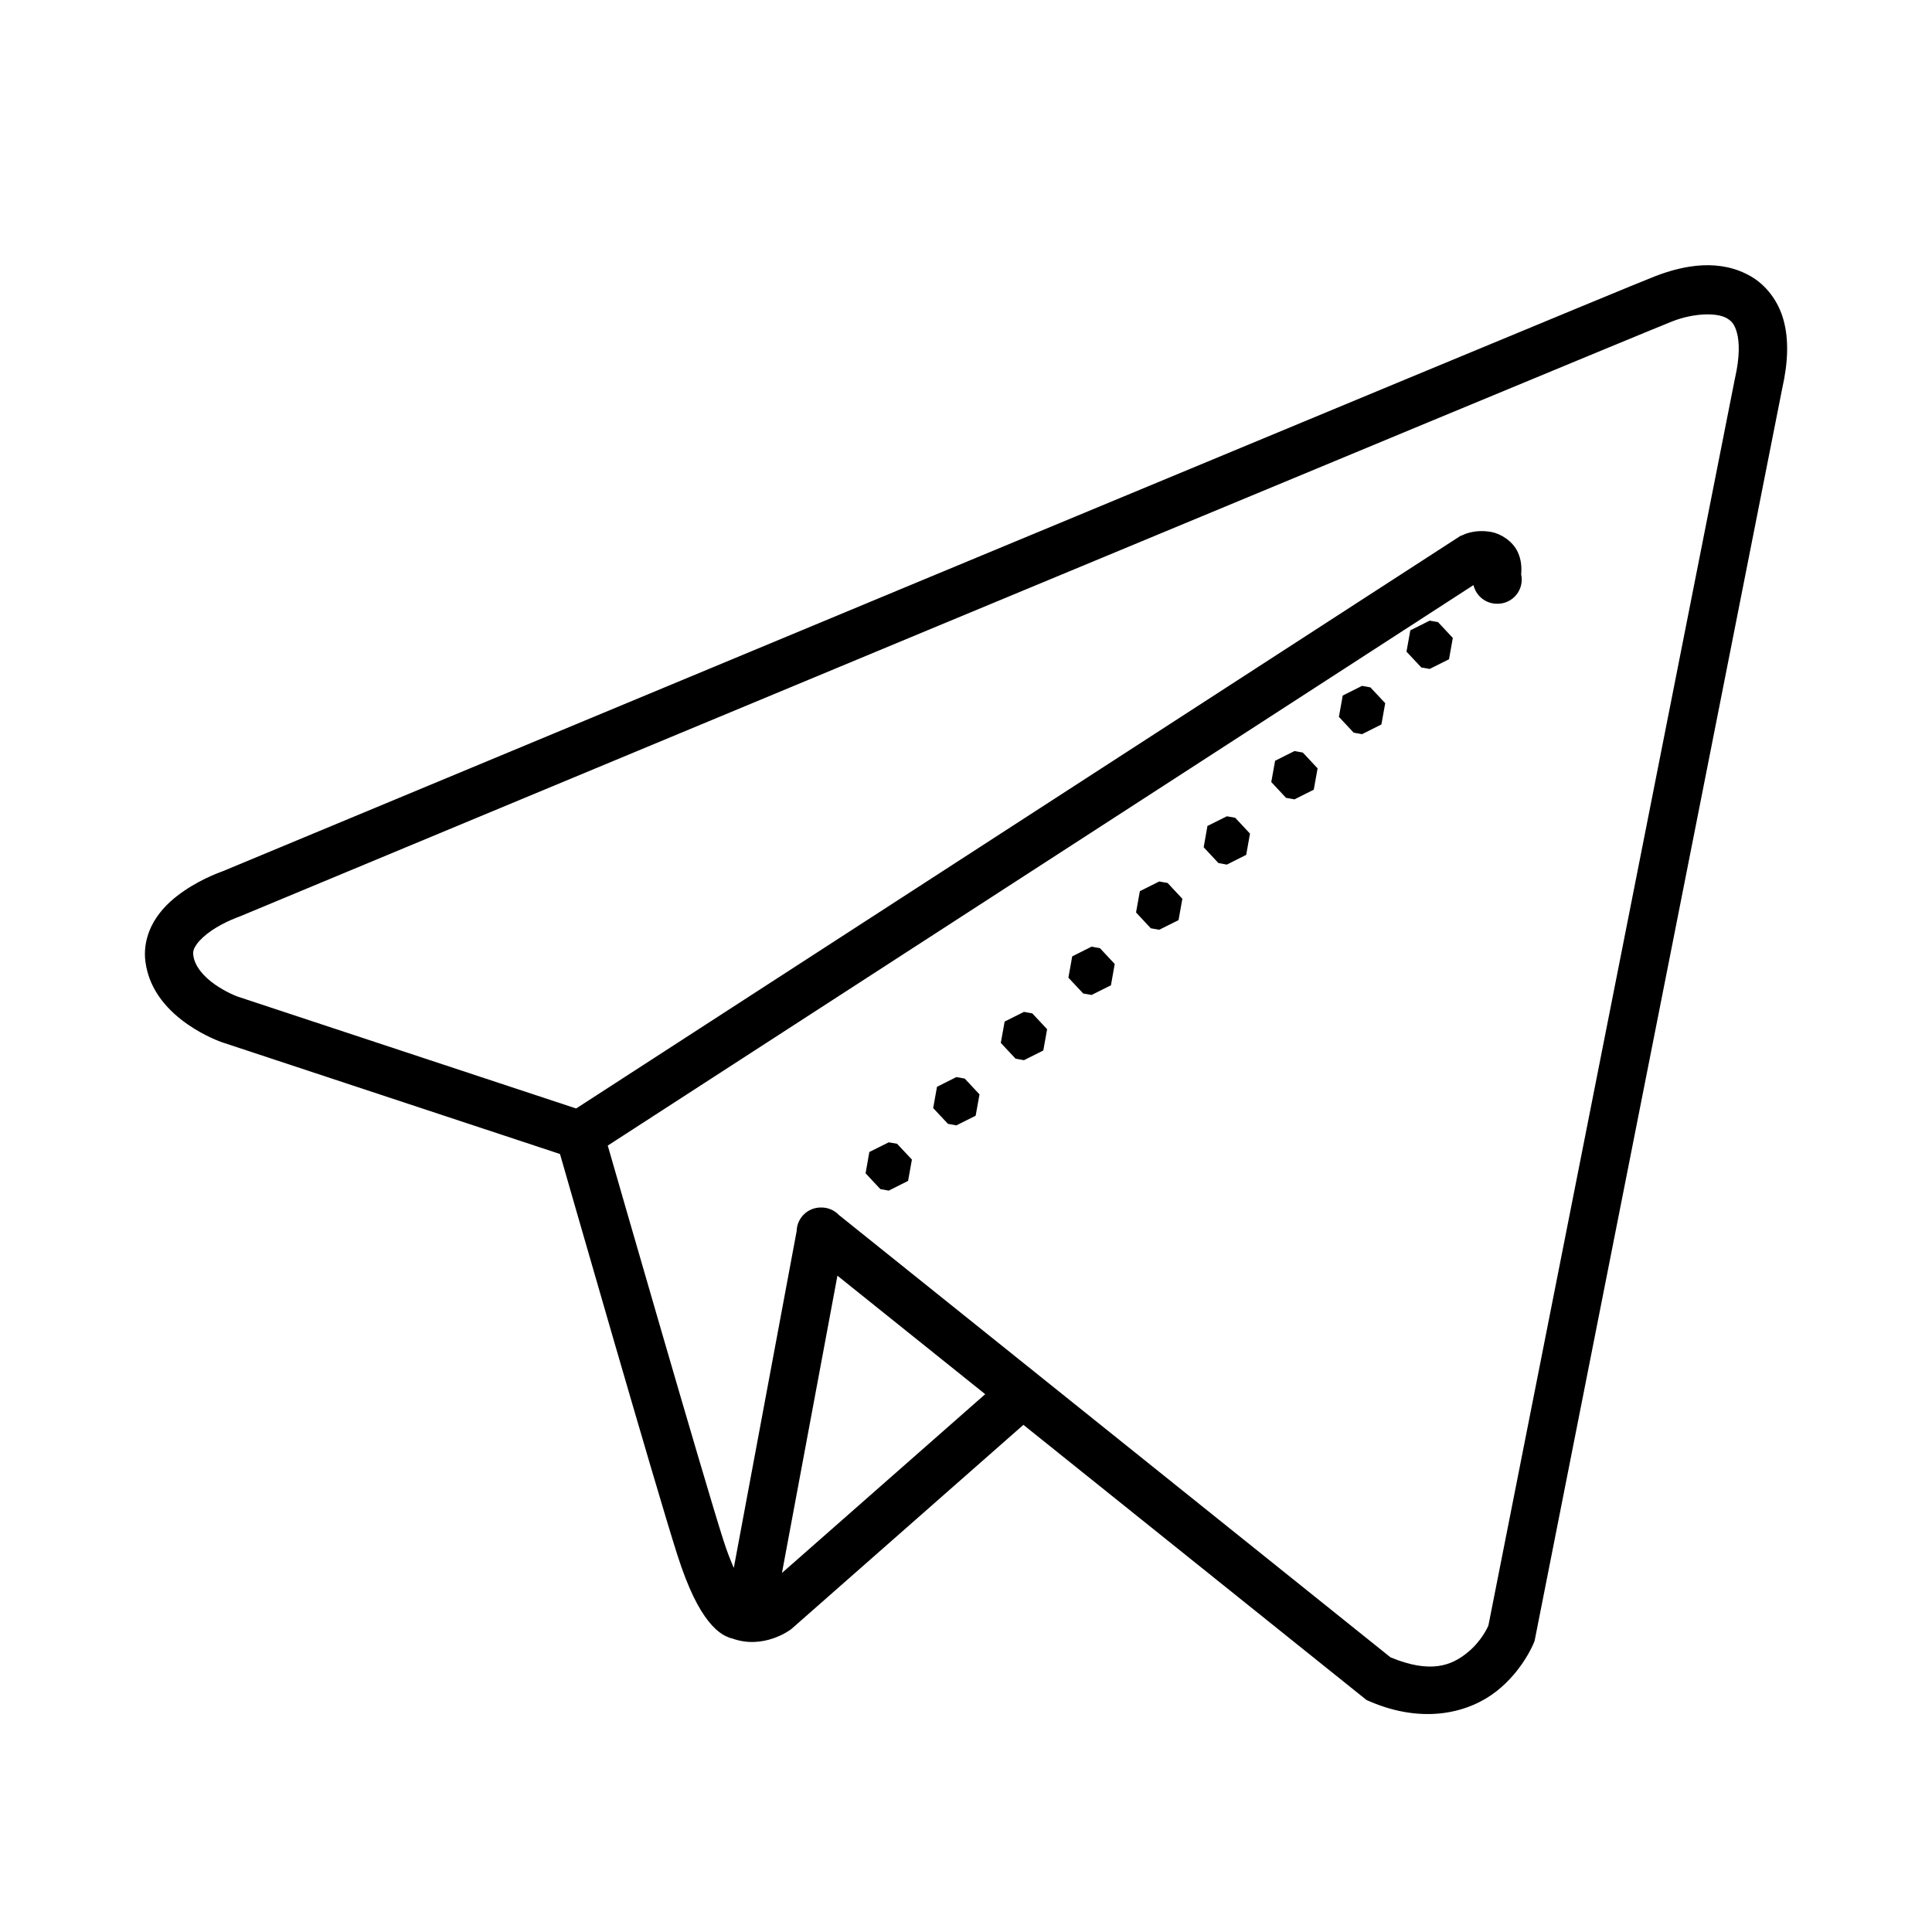
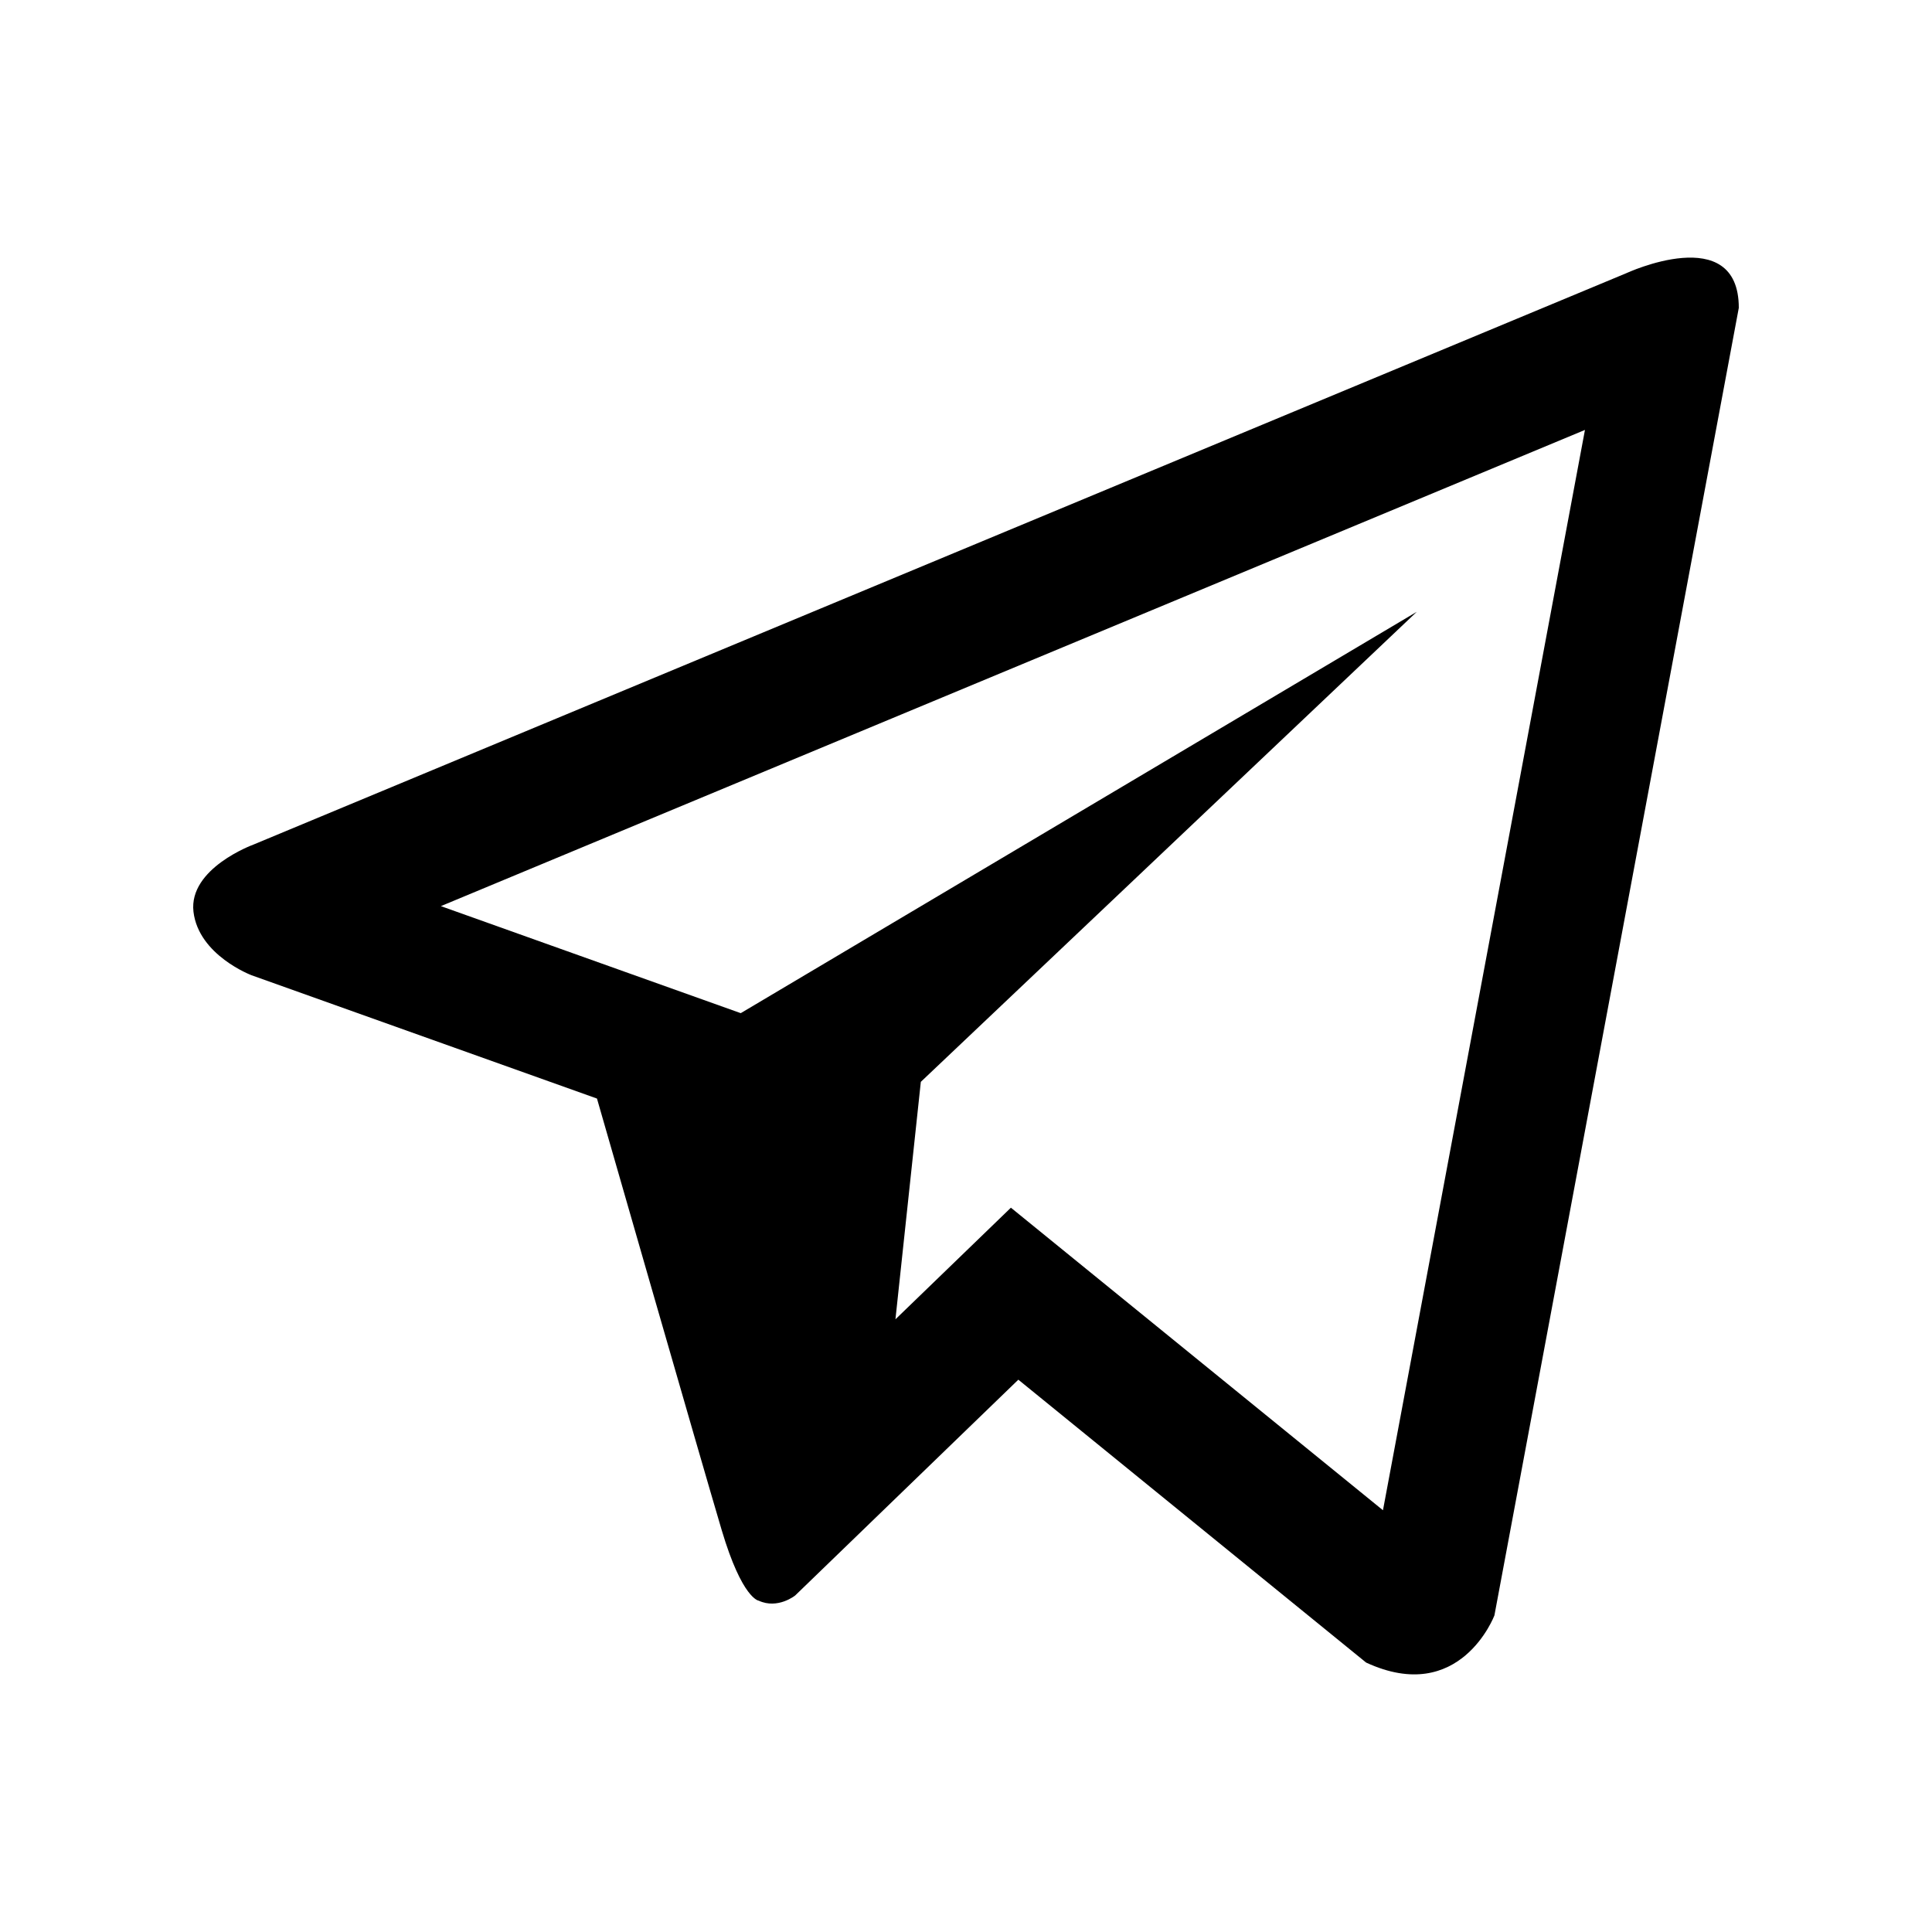
- <svg xmlns="http://www.w3.org/2000/svg" fill="#000" viewBox="0 0 80 80" width="80px" height="80px">
-   <path d="M 70.512 10.986 C 69.833 11.016 69.157 11.197 68.537 11.438 L 68.535 11.438 C 67.931 11.673 64.05 13.281 58.393 15.629 C 52.735 17.977 45.382 21.033 38.092 24.064 C 23.511 30.128 9.184 36.092 9.184 36.092 L 9.248 36.068 C 9.248 36.068 8.449 36.33 7.648 36.871 C 7.248 37.141 6.828 37.487 6.496 37.967 C 6.164 38.447 5.93 39.104 6.02 39.809 C 6.181 41.08 7.048 41.912 7.764 42.412 C 8.479 42.912 9.166 43.148 9.166 43.148 L 9.174 43.152 L 23.188 47.785 C 23.418 48.588 27.164 61.631 28.047 64.385 C 28.509 65.827 28.936 66.627 29.336 67.131 C 29.536 67.383 29.733 67.562 29.932 67.684 C 30.017 67.736 30.101 67.772 30.184 67.803 C 30.197 67.808 30.211 67.818 30.225 67.822 C 30.253 67.832 30.268 67.832 30.303 67.84 C 31.623 68.328 32.738 67.477 32.738 67.477 L 32.77 67.453 L 42.377 59 L 56.586 70.395 L 56.711 70.449 C 58.991 71.431 60.876 70.892 61.971 70.027 C 63.066 69.163 63.51 68.031 63.51 68.031 L 63.545 67.943 L 73.795 16.098 C 74.046 14.989 74.071 14.058 73.854 13.258 C 73.636 12.458 73.129 11.808 72.5 11.443 C 71.871 11.079 71.19 10.957 70.512 10.986 z M 70.566 13.021 C 70.964 13.004 71.3 13.059 71.498 13.174 C 71.696 13.289 71.825 13.42 71.924 13.783 C 72.023 14.146 72.047 14.759 71.844 15.654 L 71.84 15.668 L 61.631 67.312 C 61.616 67.347 61.353 67.966 60.73 68.457 C 60.103 68.953 59.249 69.319 57.578 68.627 L 34.738 50.311 A 1 1 0 0 0 34 50 A 1 1 0 0 0 32.988 50.975 L 30.385 64.924 C 30.252 64.617 30.108 64.258 29.953 63.773 C 29.147 61.26 25.523 48.675 25.166 47.436 L 61.014 24.227 A 1 1 0 0 0 62 25 A 1 1 0 0 0 62.988 23.783 C 63.015 23.477 62.989 23.176 62.855 22.877 C 62.64 22.394 62.129 22.1 61.766 22.031 C 61.039 21.894 60.566 22.158 60.566 22.158 L 60.467 22.195 L 23.857 45.9 L 9.826 41.262 L 9.822 41.26 C 9.819 41.258 9.378 41.099 8.908 40.771 C 8.437 40.442 8.062 40.015 8.004 39.557 C 7.984 39.396 8.014 39.288 8.141 39.105 C 8.267 38.923 8.501 38.707 8.768 38.527 C 9.3 38.167 9.889 37.963 9.889 37.963 L 9.92 37.951 L 9.953 37.938 C 9.953 37.938 24.279 31.973 38.859 25.91 C 46.149 22.879 53.504 19.824 59.16 17.477 C 64.817 15.129 68.856 13.459 69.262 13.301 C 69.708 13.128 70.168 13.039 70.566 13.021 z M 59.199 25.699 L 58.398 26.102 L 58.24 26.984 L 58.854 27.639 L 59.199 27.699 L 60 27.299 L 60.158 26.416 L 59.547 25.762 L 59.199 25.699 z M 56.4 28.4 L 55.6 28.801 L 55.441 29.684 L 56.053 30.338 L 56.4 30.4 L 57.201 29.998 L 57.359 29.117 L 56.746 28.463 L 56.4 28.4 z M 53.6 31.1 L 52.799 31.502 L 52.641 32.383 L 53.252 33.037 L 53.6 33.1 L 54.4 32.699 L 54.559 31.816 L 53.947 31.162 L 53.6 31.1 z M 50.801 33.801 L 49.998 34.201 L 49.842 35.084 L 50.453 35.738 L 50.801 35.801 L 51.602 35.398 L 51.76 34.518 L 51.146 33.861 L 50.801 33.801 z M 48 36.5 L 47.199 36.902 L 47.041 37.783 L 47.652 38.438 L 48 38.5 L 48.801 38.1 L 48.959 37.217 L 48.348 36.562 L 48 36.5 z M 45.199 39.199 L 44.398 39.602 L 44.24 40.484 L 44.854 41.139 L 45.199 41.199 L 46.002 40.799 L 46.158 39.916 L 45.547 39.262 L 45.199 39.199 z M 42.4 41.9 L 41.6 42.301 L 41.441 43.184 L 42.053 43.838 L 42.4 43.9 L 43.201 43.498 L 43.359 42.617 L 42.746 41.963 L 42.4 41.9 z M 39.6 44.6 L 38.799 45.002 L 38.641 45.883 L 39.254 46.537 L 39.6 46.6 L 40.4 46.199 L 40.559 45.316 L 39.947 44.662 L 39.6 44.6 z M 36.801 47.301 L 35.998 47.701 L 35.842 48.584 L 36.453 49.238 L 36.801 49.301 L 37.602 48.898 L 37.76 48.016 L 37.146 47.361 L 36.801 47.301 z M 34.676 52.824 L 40.795 57.73 L 32.379 65.133 L 34.676 52.824 z" />
+ <svg xmlns="http://www.w3.org/2000/svg" width="100" height="100" version="1.0">
+   <path d="m84.16 14.148-71.047 29.57s-3.359 1.221-3.099 3.473c.267 2.256 3.008 3.288 3.008 3.288l17.877 6.382s5.396 18.772 6.458 22.344c1.062 3.562 1.914 3.646 1.914 3.646.989.456 1.888-.27 1.888-.27l11.55-11.169L70.71 86.054c4.869 2.253 6.641-2.441 6.641-2.441L90 15.935c0-4.508-5.84-1.787-5.84-1.787zM71.582 78.17 52.324 62.51l-5.976 5.777 1.314-12.291 25.67-24.329-34.991 20.774-15.521-5.54 59.217-24.648L71.582 78.17z" />
</svg>
